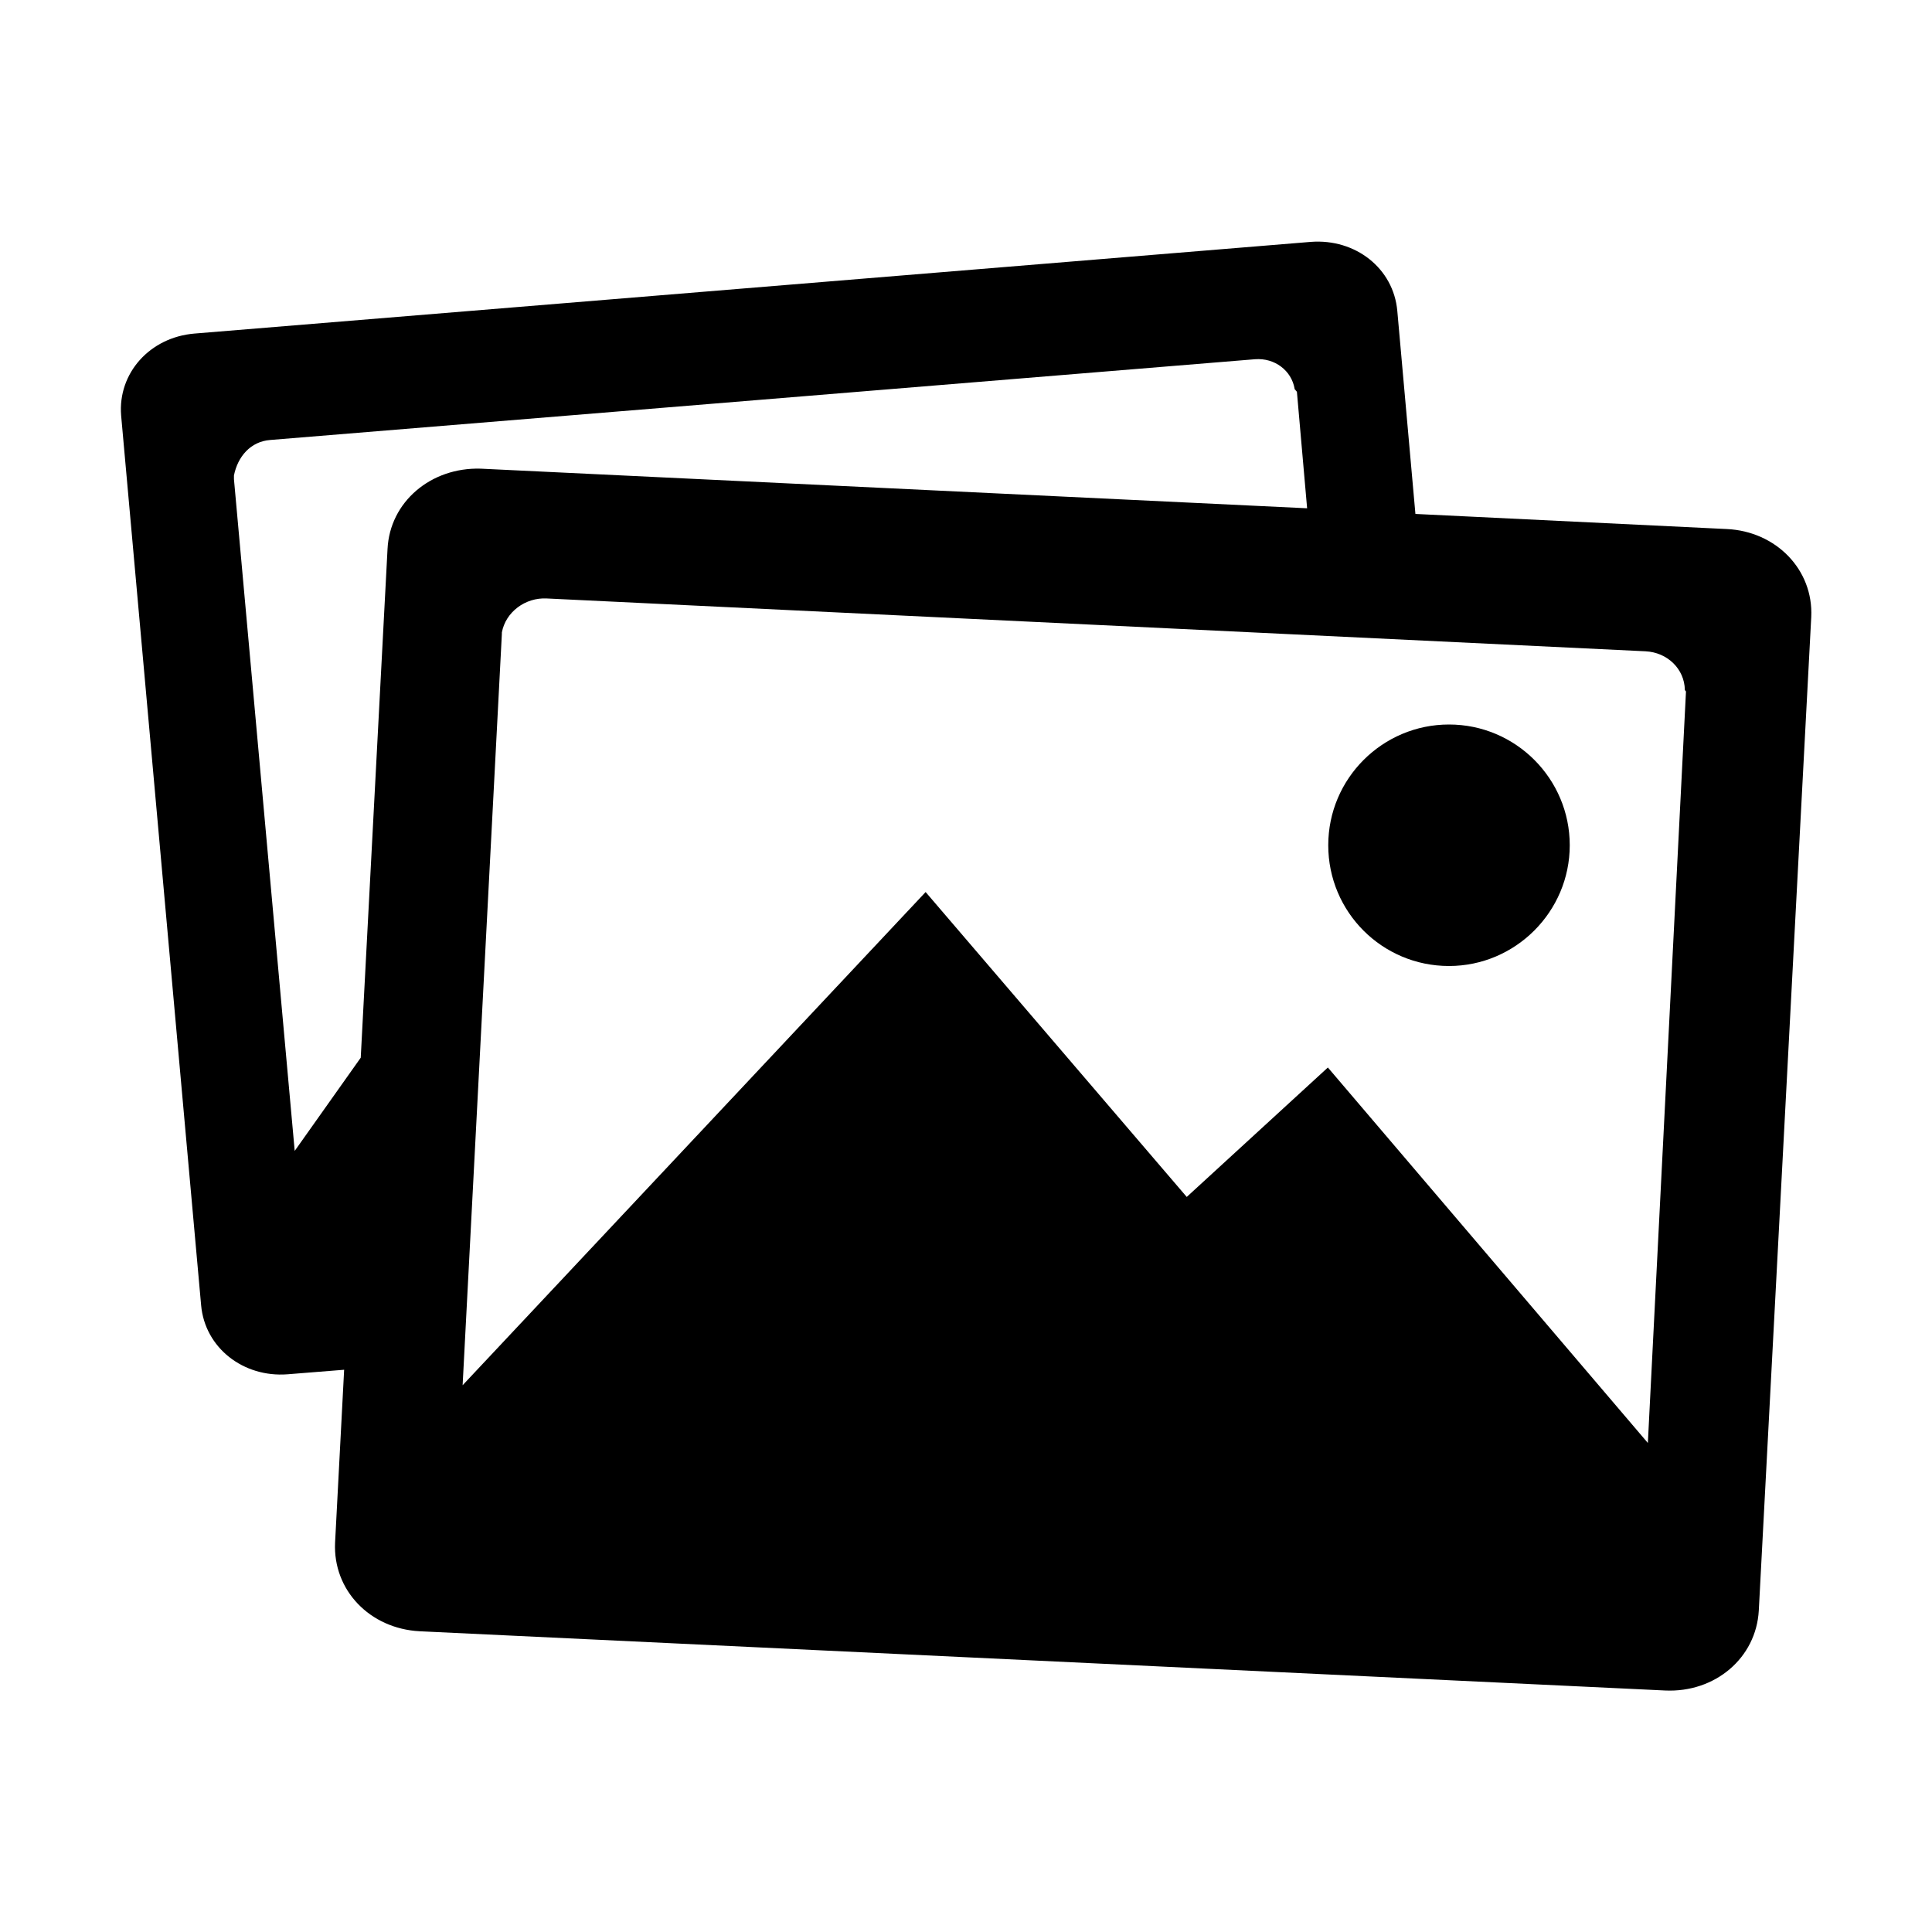
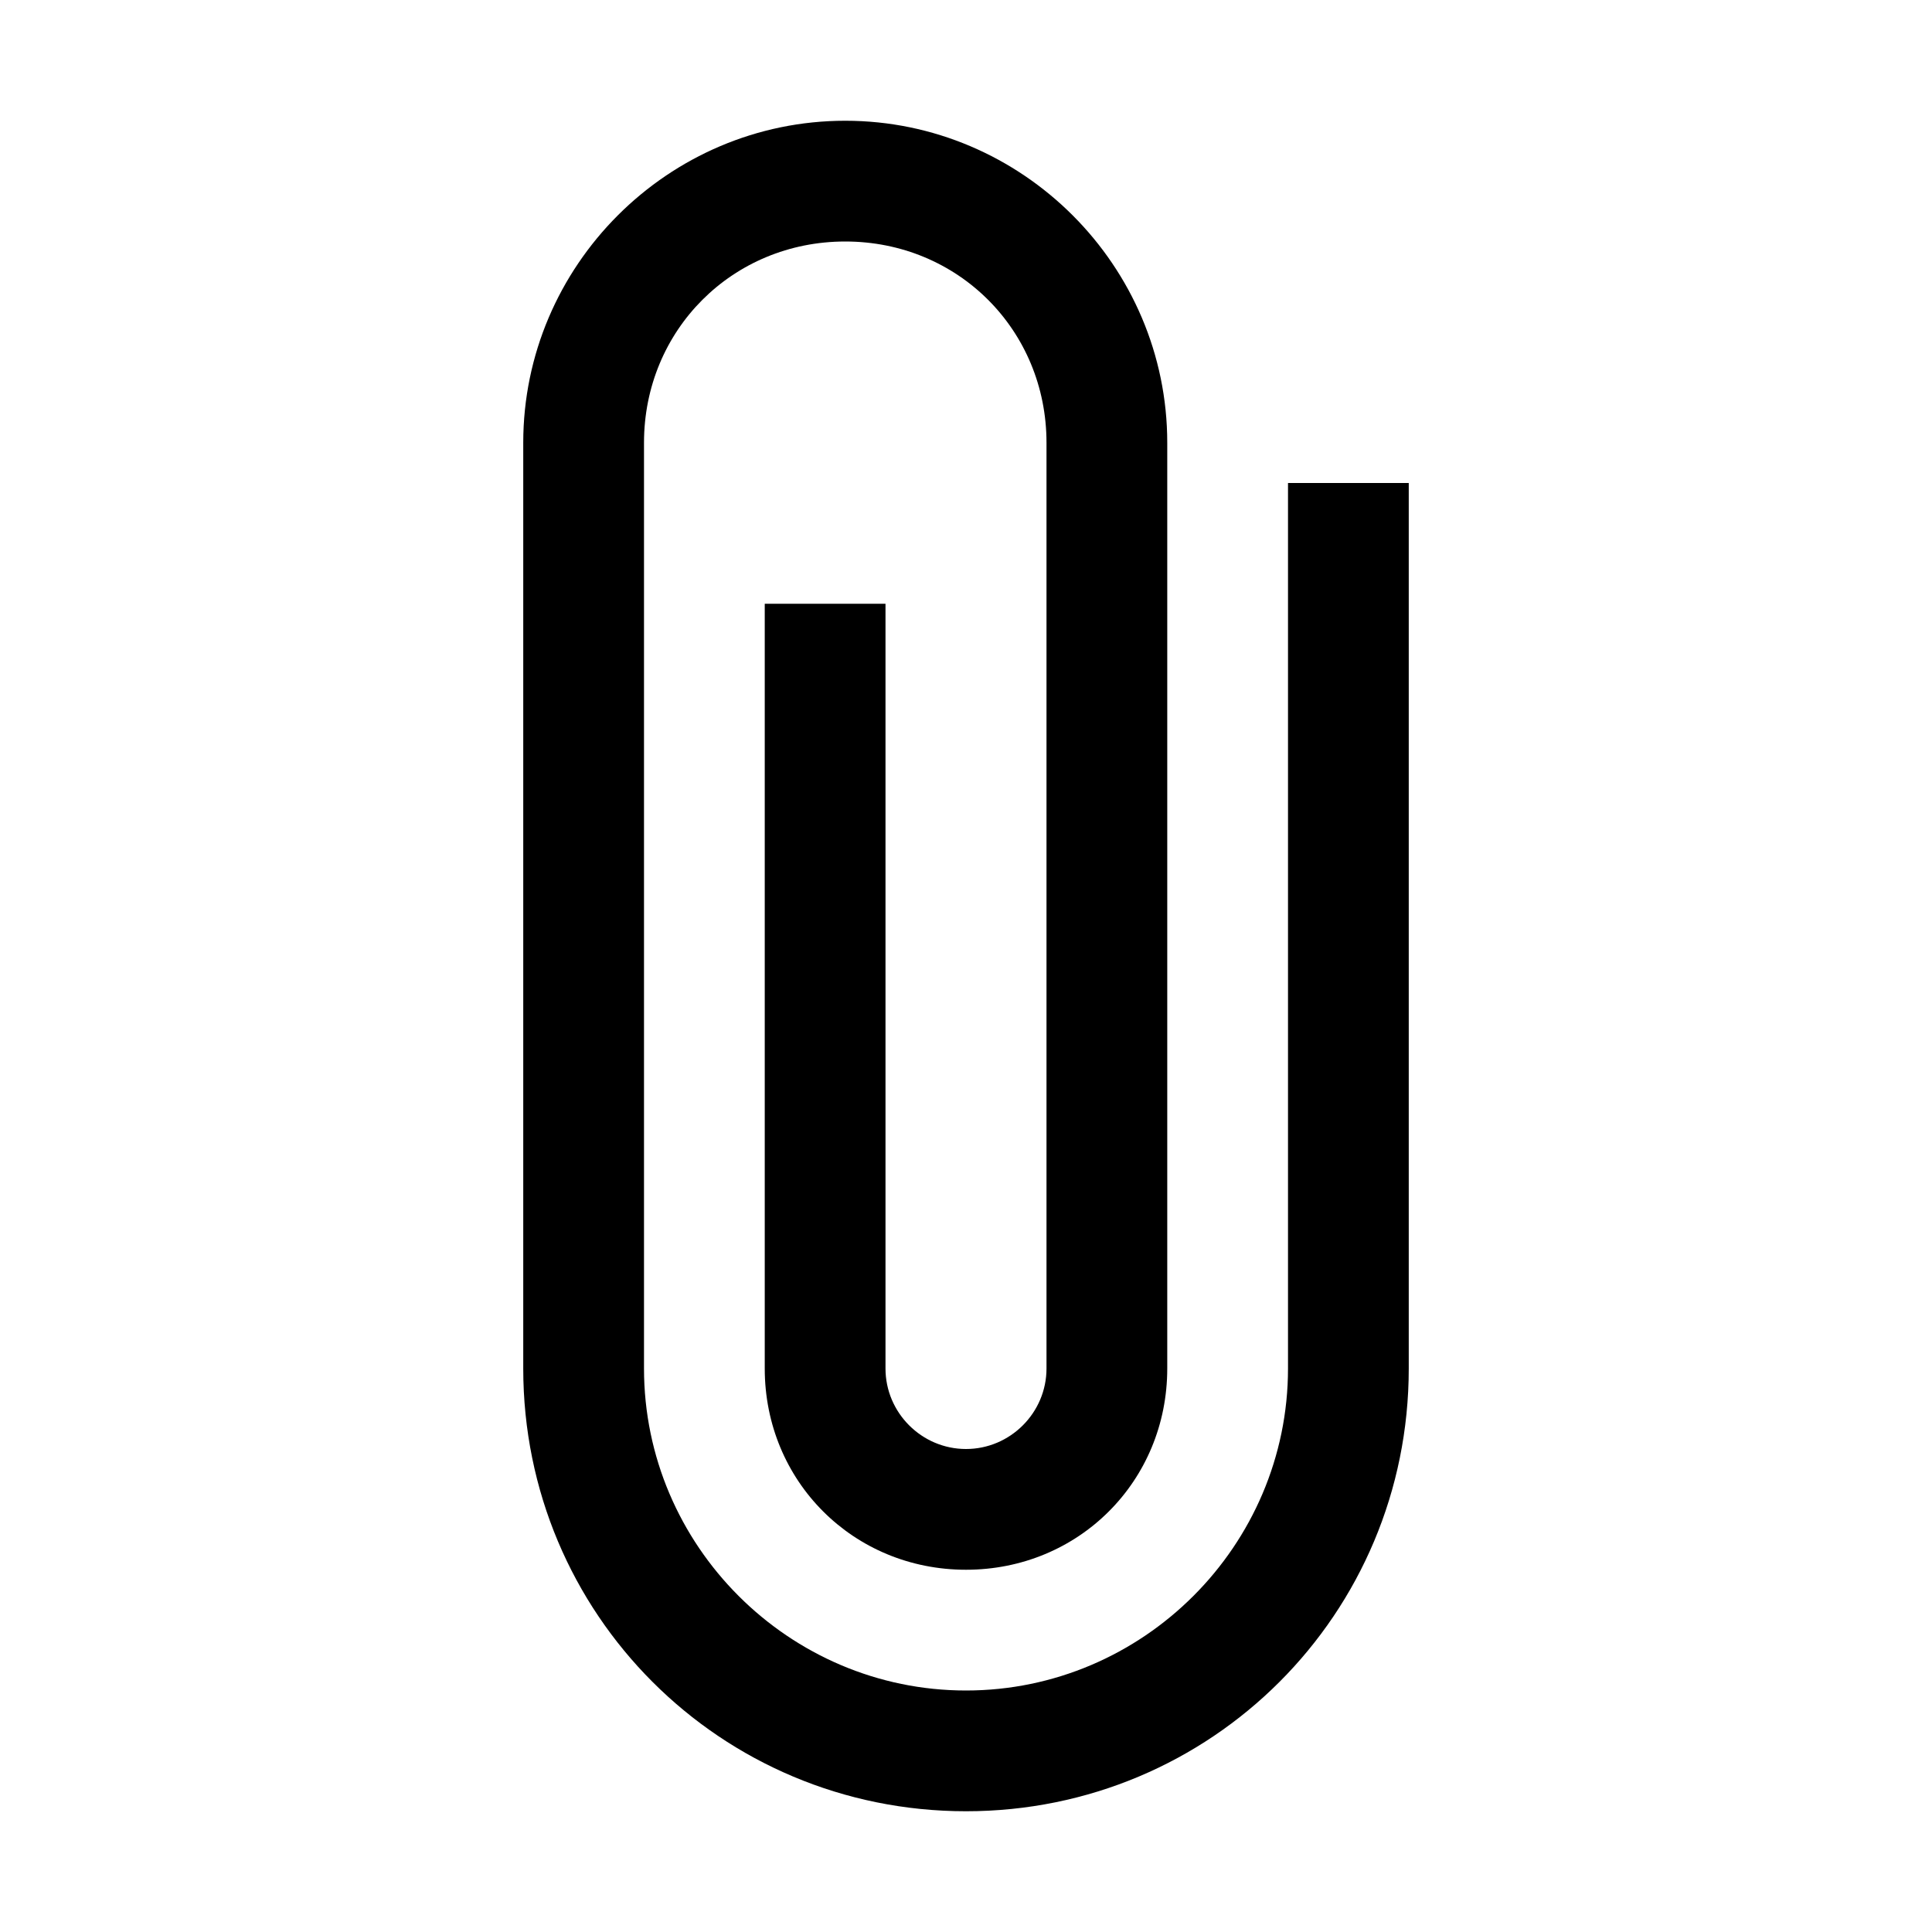
<svg xmlns="http://www.w3.org/2000/svg" viewBox="0 0 512 512">
-   <path d="M457.6 140.2l-82.5-4-4.8-53.8c-1-11.3-11.1-19.2-22.9-18.3L51.5 88.4c-11.8 1-20.3 10.5-19.4 21.7l21.2 235.8c1 11.3 11.2 19.2 22.9 18.3l15-1.2-2.4 45.8c-.6 12.6 9.2 22.8 22.4 23.5L441.3 448c13.2.6 24.1-8.6 24.8-21.2L480 163.5c.6-12.5-9.3-22.7-22.4-23.3zm-354.9 5.3l-7.1 134.8L78.1 305 62 127v-.5-.5c1-5 4.4-9 9.6-9.4l261-21.4c5.2-.4 9.7 3 10.5 7.9 0 .2.3.2.3.4 0 .1.3.2.3.4l2.7 30.8-219-10.5c-13.2-.4-24.1 8.8-24.7 21.3zm334 236.9l-84.8-99.5-37.4 34.3-69.2-80.8-122.7 130.7L133 168v-.4c1-5.4 6.2-9.3 11.9-9l291.2 14c5.8.3 10.3 4.7 10.4 10.2 0 .2.3.3.3.5l-10.1 199.1z" />
-   <path d="M384 256c17.6 0 32-14.4 32-32s-14.3-32-32-32c-17.6 0-32 14.3-32 32s14.3 32 32 32z" />
+   <path d="M341.334 128v234.666C341.334 409.604 302.938 448 256 448c-46.937 0-85.333-38.396-85.333-85.334V117.334C170.667 87.469 194.135 64 224 64c29.864 0 53.333 23.469 53.333 53.334v245.333c0 11.729-9.605 21.333-21.334 21.333s-21.333-9.604-21.333-21.333V160h-32v202.667C202.667 392.531 226.135 416 256 416c29.865 0 53.334-23.469 53.334-53.333V117.334C309.334 70.401 270.938 32 224 32s-85.334 38.401-85.334 85.334v245.332C138.667 427.729 190.938 480 256 480c65.062 0 117.334-52.271 117.334-117.334V128h-32z" />
</svg>
